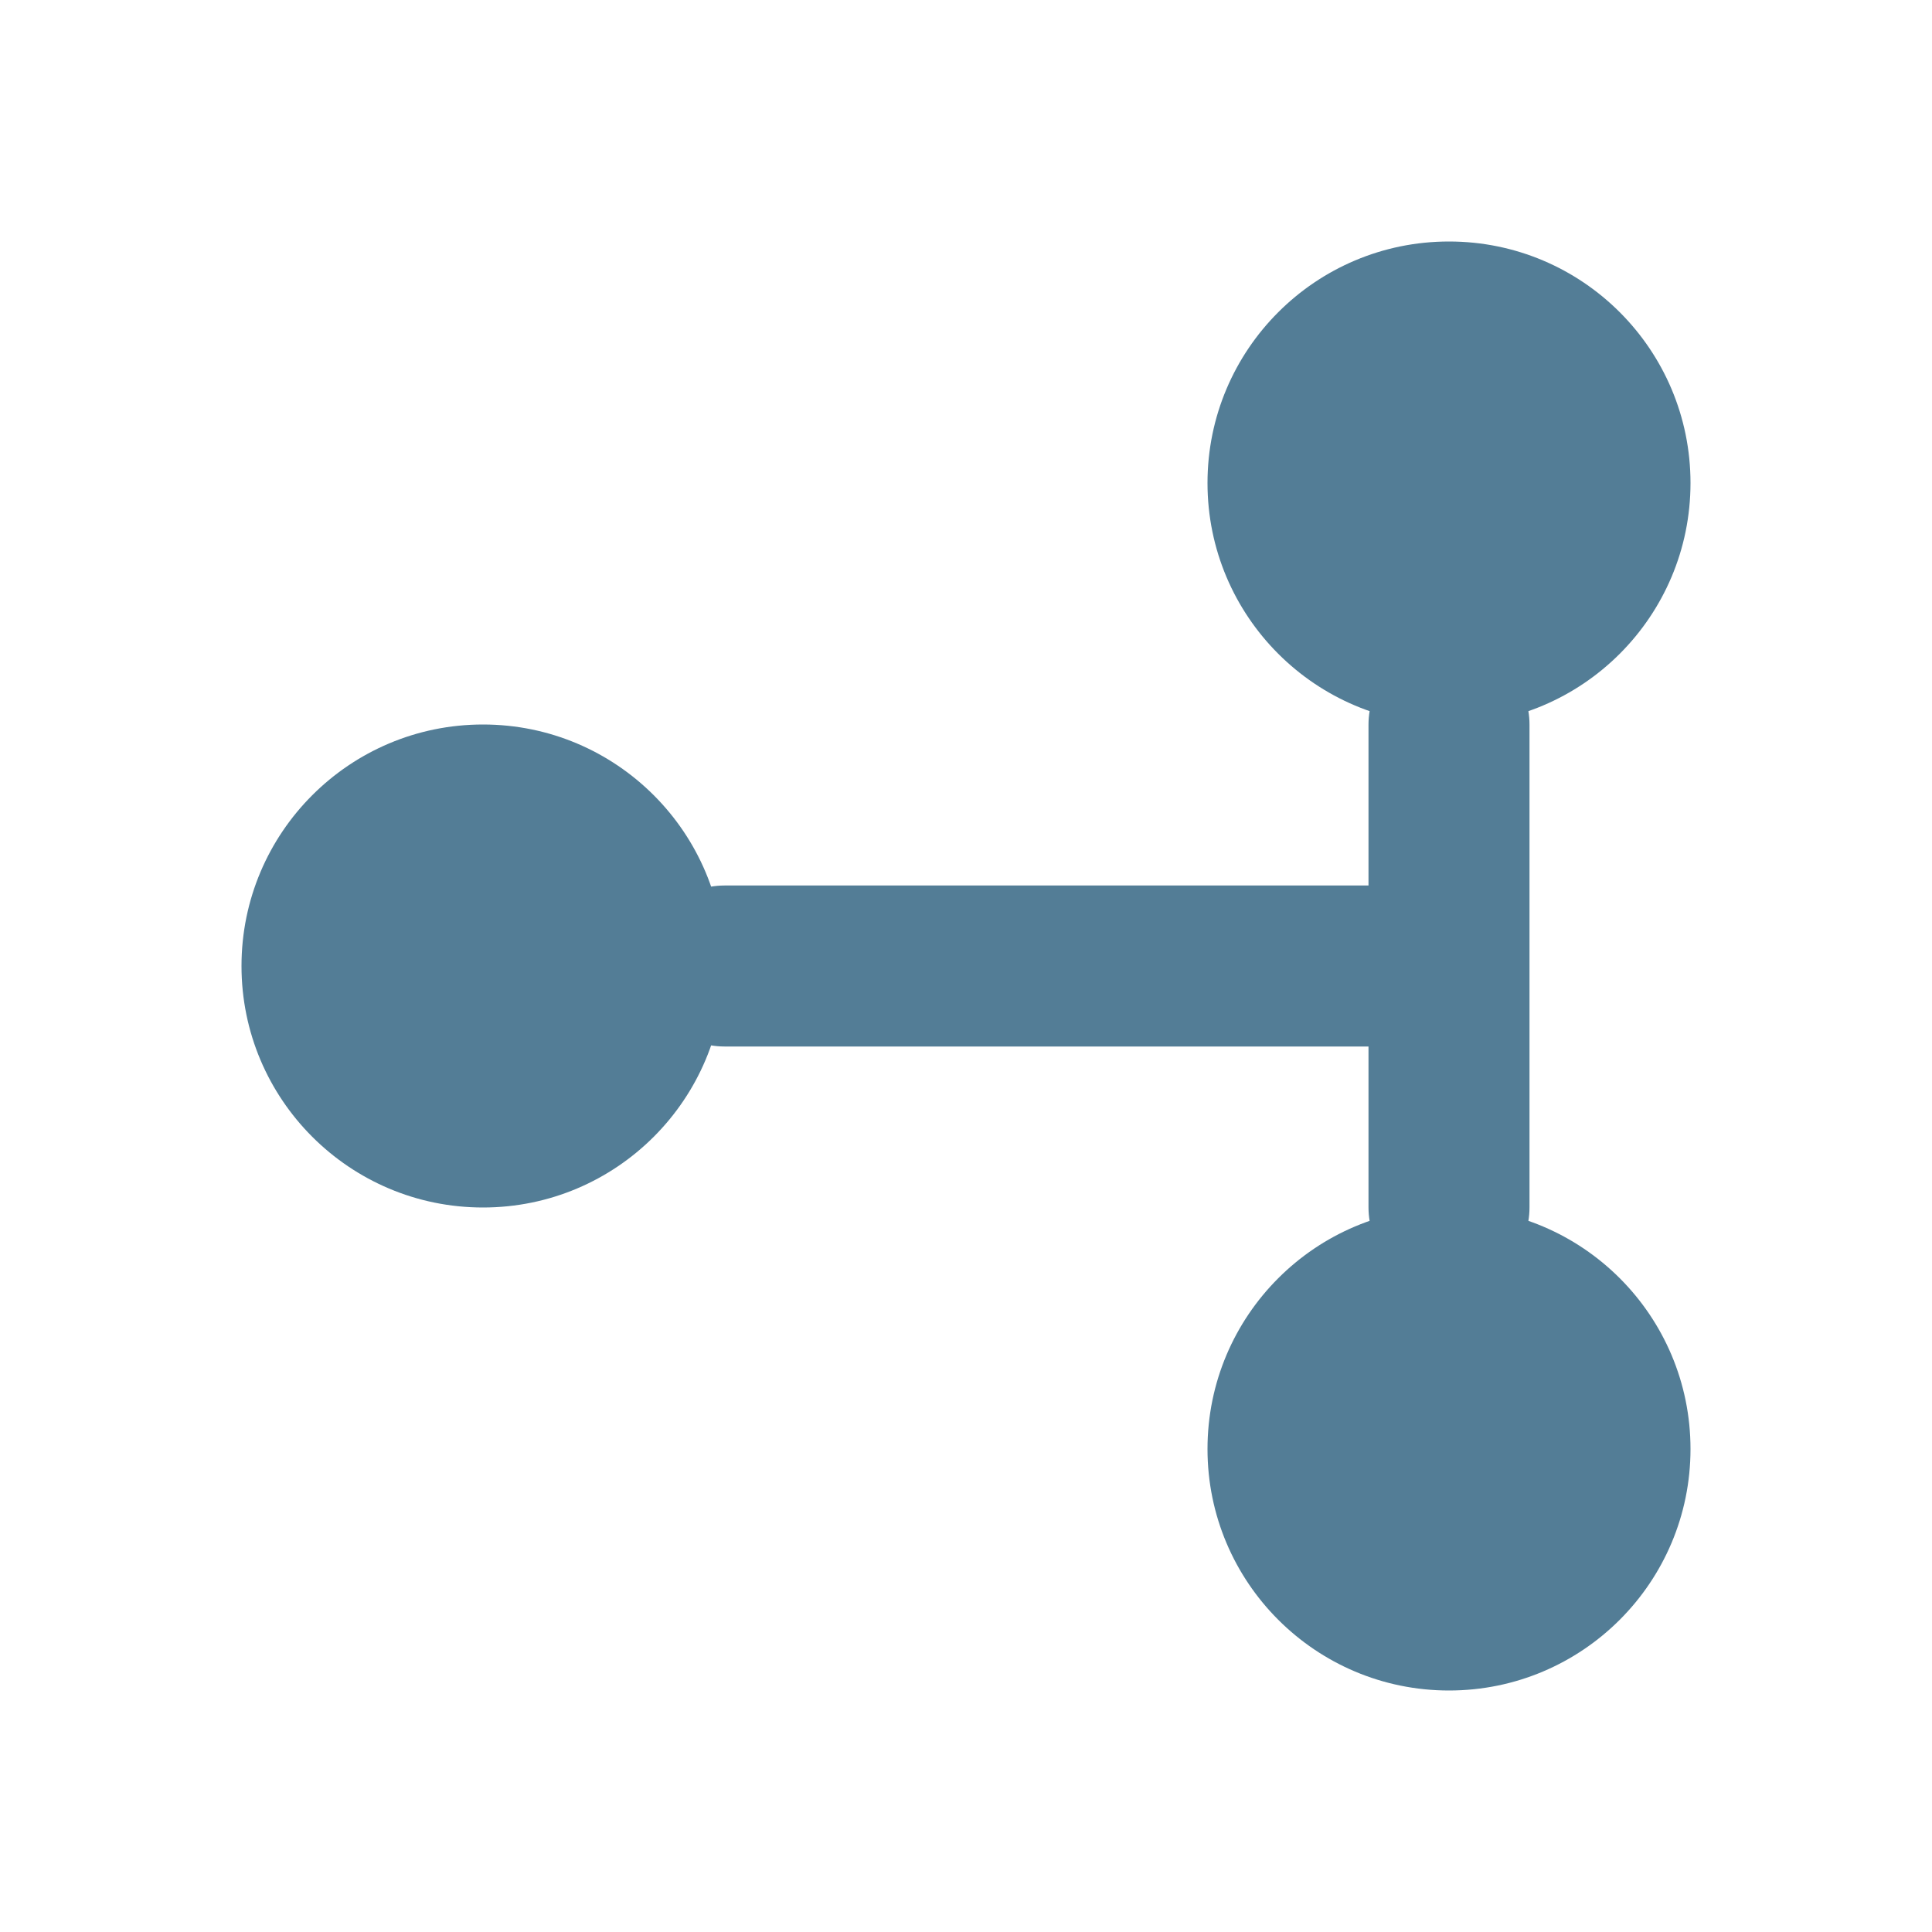
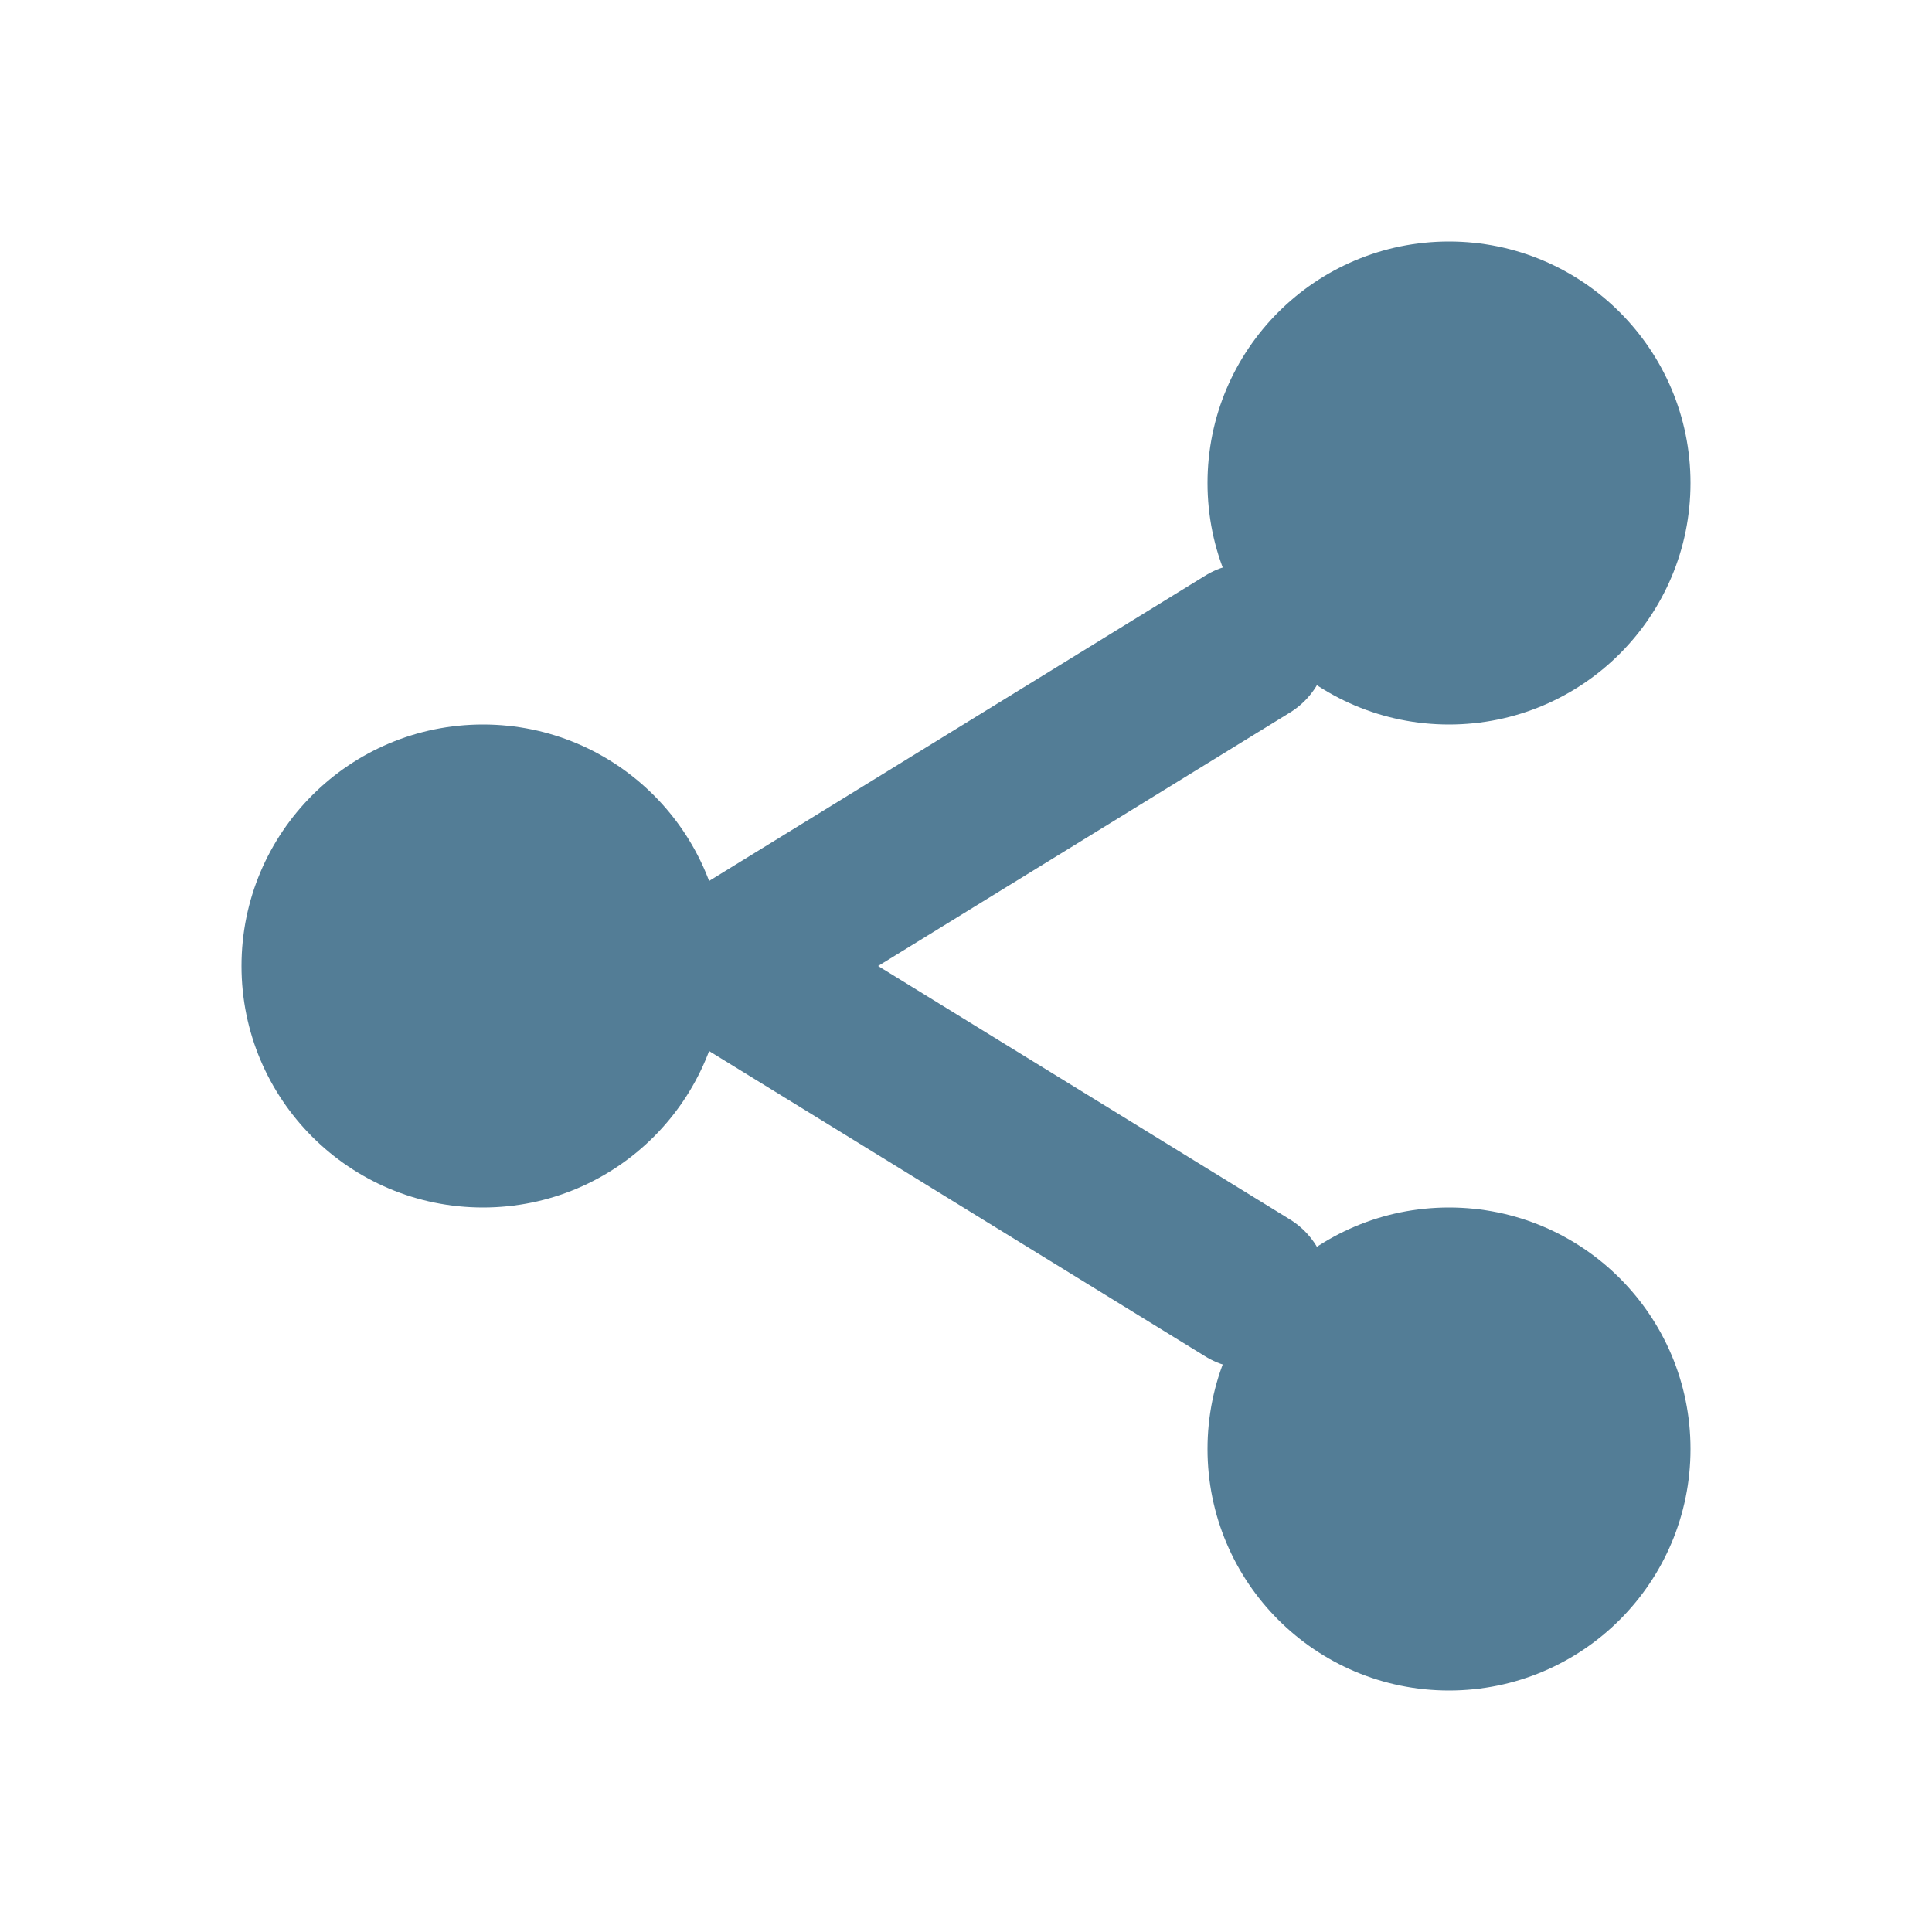
<svg xmlns="http://www.w3.org/2000/svg" width="24" height="24" viewBox="0 0 24 24">
  <g fill="none" stroke="#537D96" stroke-width="2" stroke-linecap="round">
-     <path d="M9 12 H18 V9 M9 12 H18 V15" />
+     <path d="M9 12 L15.5 8 M9 12 L15.5 16" />
  </g>
  <g fill="#537D96">
    <circle cx="6" cy="12" r="3" />
    <circle cx="18" cy="6" r="3" />
    <circle cx="18" cy="18" r="3" />
  </g>
</svg>
